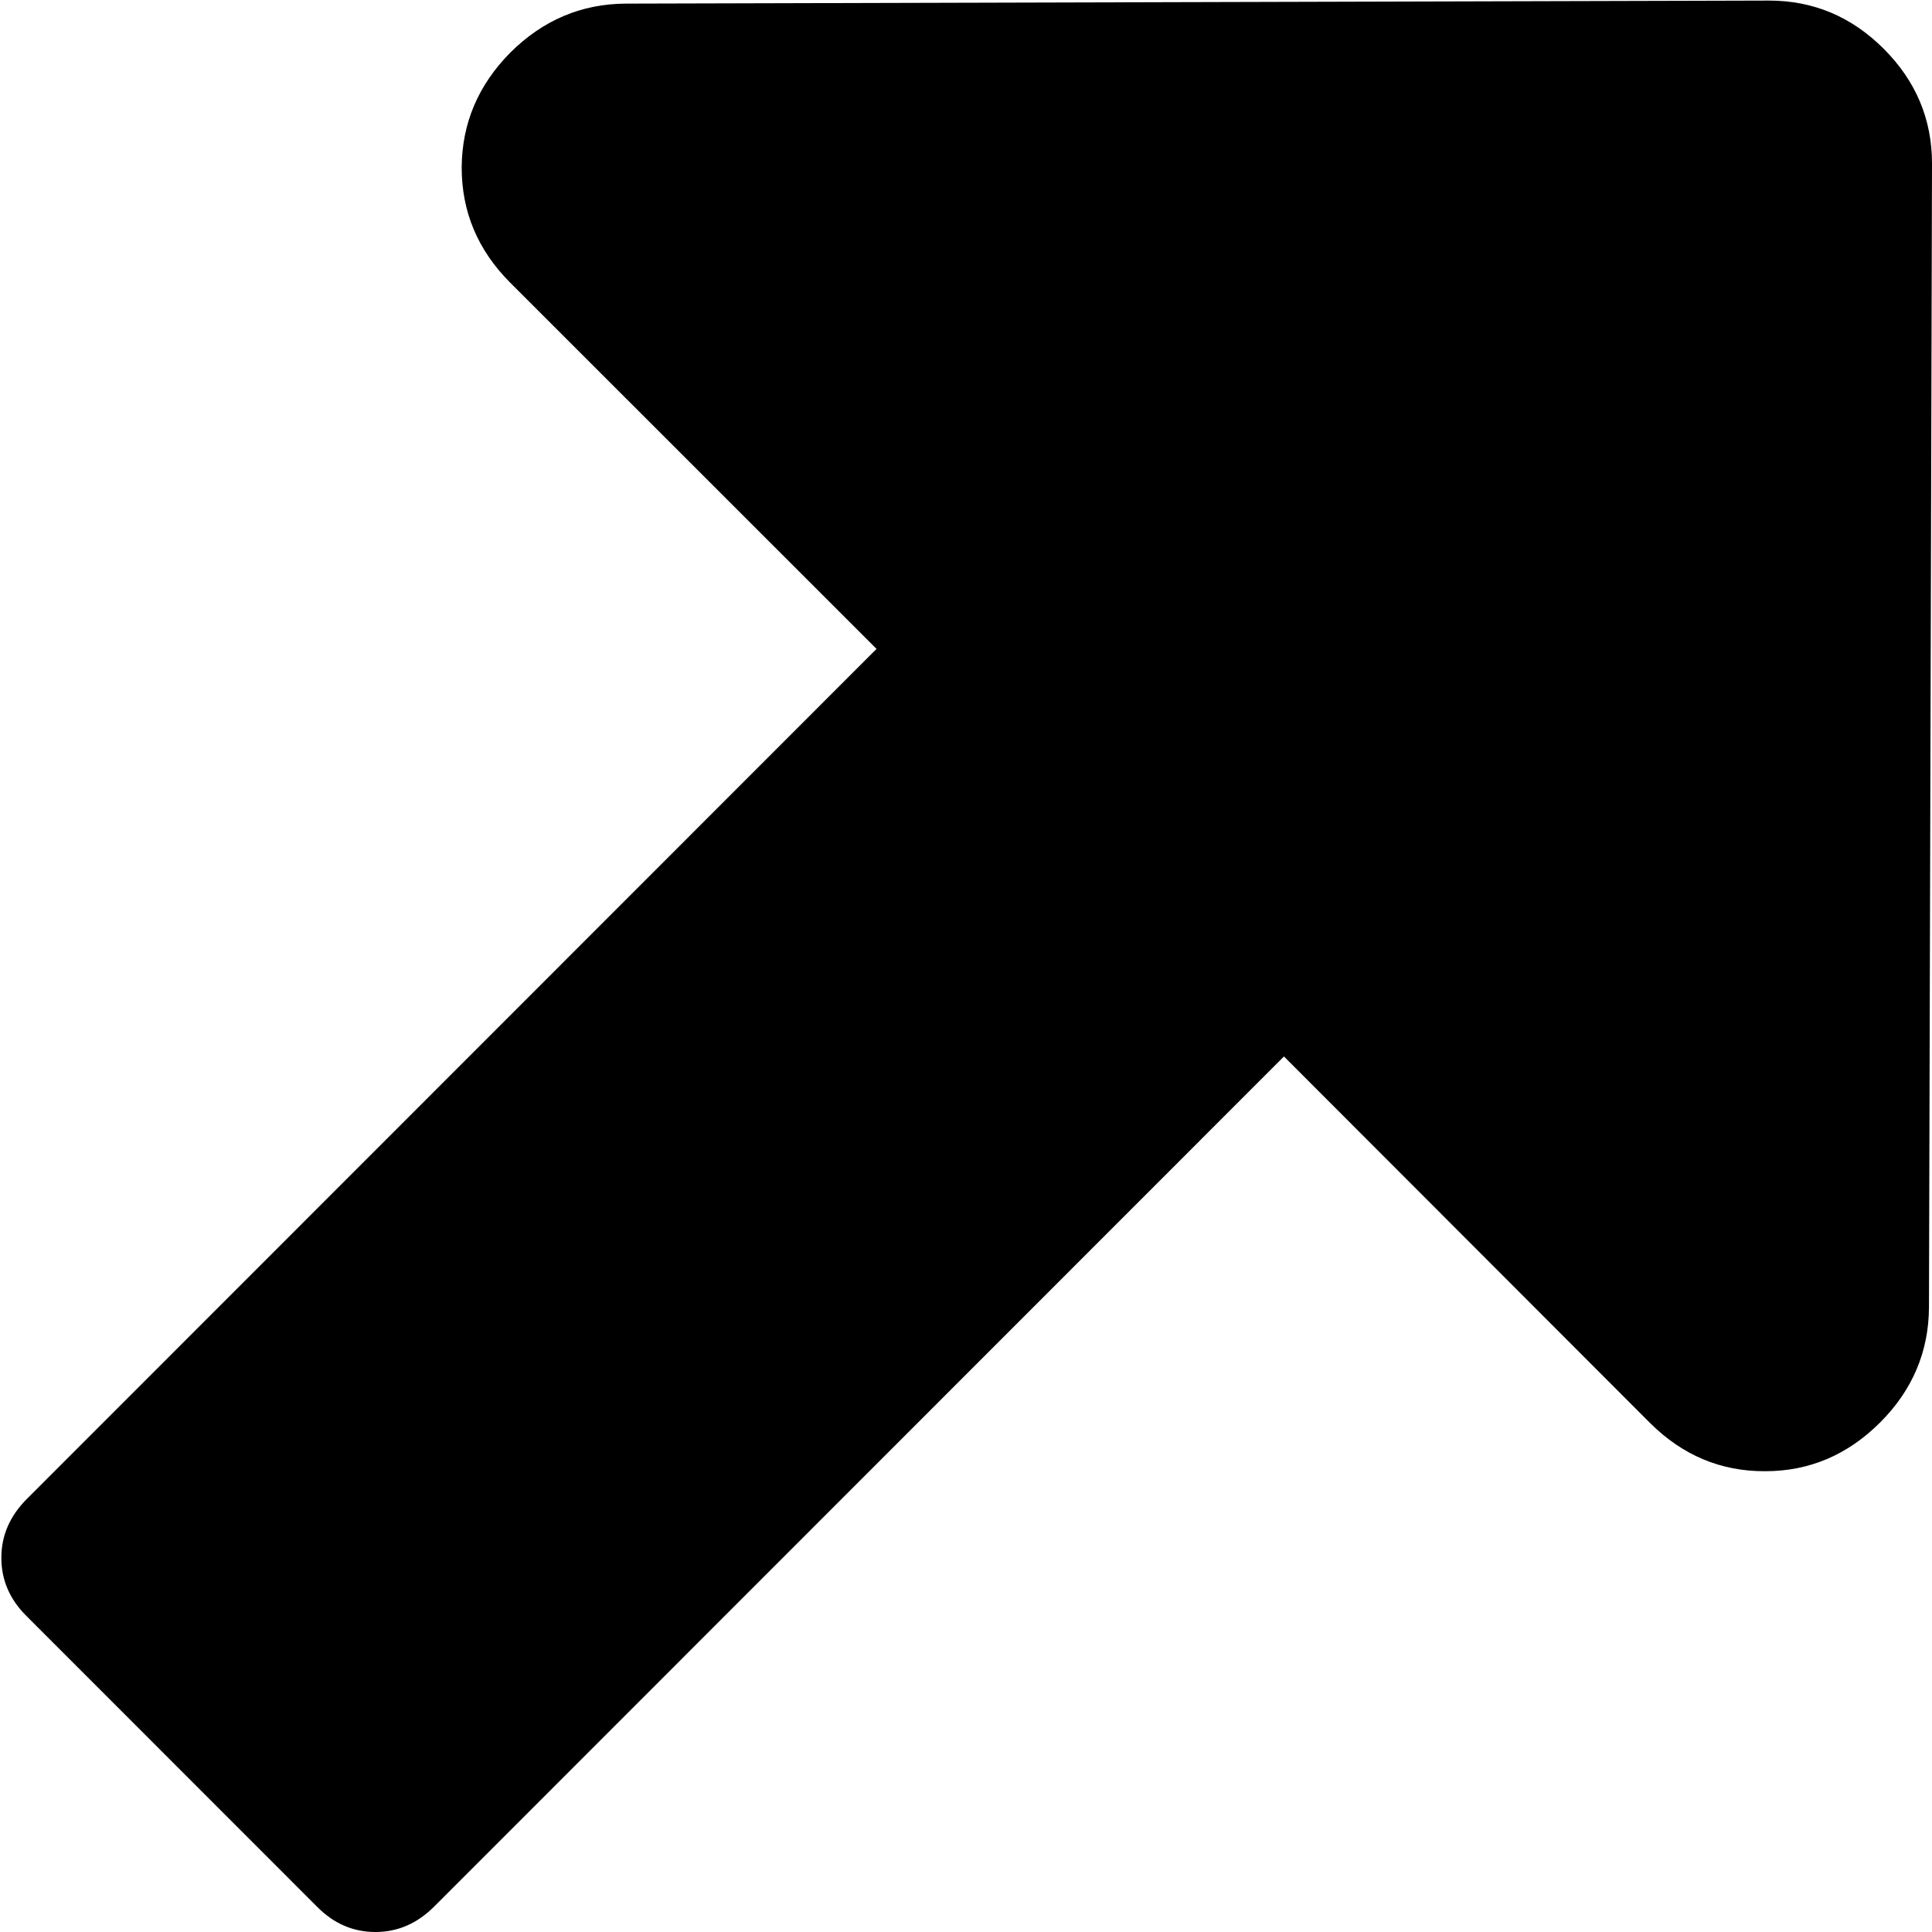
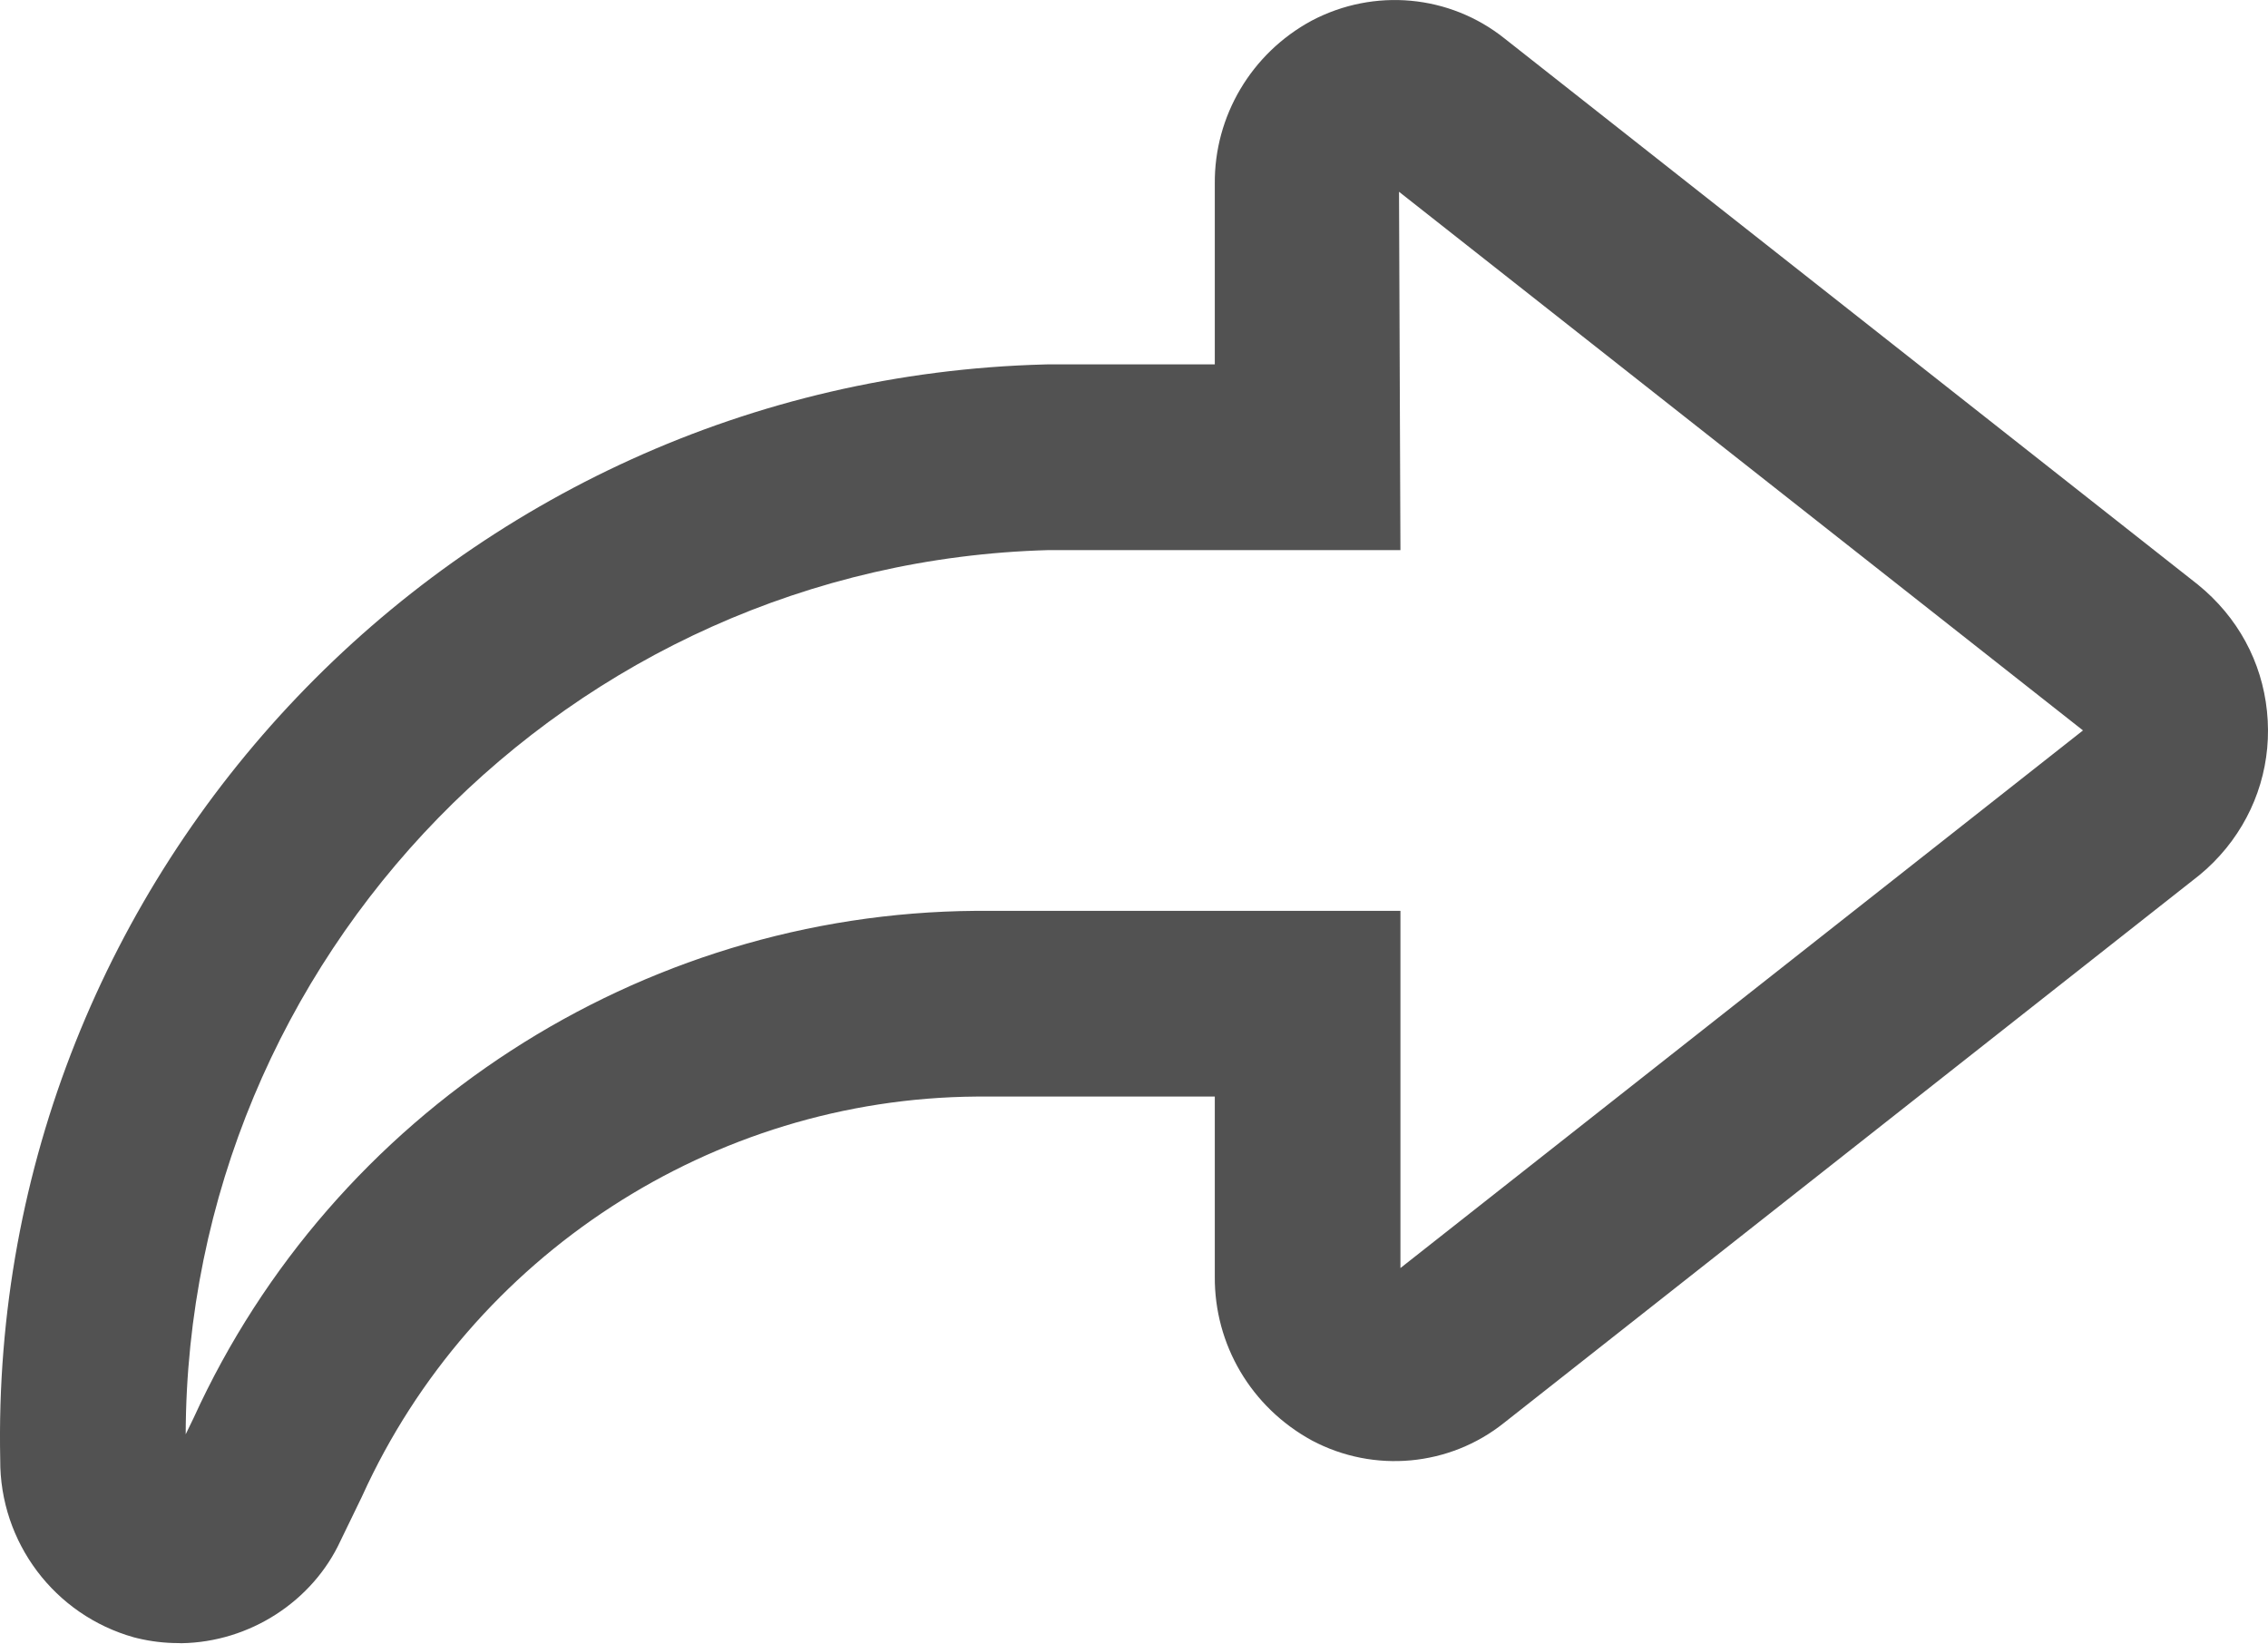
- <svg xmlns="http://www.w3.org/2000/svg" width="100%" height="100%" viewBox="0 0 10 10" version="1.1" xml:space="preserve" style="fill-rule:evenodd;clip-rule:evenodd;stroke-linejoin:round;stroke-miterlimit:1.414;">
-   <g transform="matrix(1.42676,0,0,1.42733,-0.00298729,-0.00128198)">
-     <path d="M1.152,6.915C1.213,6.977 1.284,7.007 1.364,7.007C1.445,7.007 1.516,6.976 1.578,6.914L4.66,3.832L5.989,5.162C6.106,5.278 6.245,5.337 6.406,5.336C6.566,5.336 6.705,5.277 6.823,5.159C6.94,5.042 6.999,4.903 7,4.742L7.011,0.594C7.011,0.434 6.953,0.295 6.836,0.178C6.719,0.061 6.58,0.003 6.42,0.003L2.272,0.014C2.111,0.015 1.972,0.074 1.854,0.191C1.737,0.309 1.678,0.448 1.677,0.608C1.677,0.769 1.735,0.907 1.852,1.025L3.182,2.354L0.1,5.436C0.038,5.498 0.007,5.569 0.007,5.65C0.007,5.73 0.037,5.801 0.099,5.862L1.152,6.915Z" />
+ <svg xmlns="http://www.w3.org/2000/svg" version="1.1" id="Calque_1" x="0px" y="0px" viewBox="0 0 4000 2897.8" style="enable-background:new 0 0 4000 2897.8;" xml:space="preserve">
+   <style type="text/css">
+ 	.st0{fill:#525252;}
+ </style>
+   <g>
+     <g>
+       <path class="st0" d="M314.6,2897.6c-24.2,0-48.5-2.9-72.2-8.6l-6-1.5c-140.3-39.2-236.9-167.7-236-313.2    C-21.5,1536,804.4,669.8,1842.9,642.7l4.3-0.1h295.3V324.2c-1.1-119.4,64.4-230.2,170.7-287.7c110.6-58.3,243.5-45.8,340,31.1    L3876.4,1031c70.2,57,112.8,135.8,121.8,223.3c9.1,87.5-16.5,173.3-72,241.6c-14.4,17.6-30.4,33.7-47.7,47.8l-1226,965.6    c-95.9,76.6-229.1,89.1-338.5,31.1c-107.4-58.5-172.5-169.2-171.5-289.6v-317H1722c-464.7,3.4-890.2,279.7-1082.9,703.8l-1.8,3.8    l-36.7,75.7c-49.2,106.7-159.9,178.8-280.6,180.7C318.1,2897.6,316.4,2897.6,314.6,2897.6z M304.7,2576.4    c-0.1,0.1-0.1,0.2-0.2,0.4L304.7,2576.4z M1849.3,970.1c-845.1,23.2-1519.4,718.3-1521.8,1559.3l14.2-29.3    c245.7-538.7,786.8-889.5,1379-893.8h749.2v629.9l1203.8-948.1L2467.4,338.2l2.5,631.9H1849.3z M2449.1,2252.5    c-0.1,0-0.1,0.1-0.2,0.1L2449.1,2252.5z M2449.8,324.3l0.1,0.1L2449.8,324.3z" />
+     </g>
  </g>
</svg>
